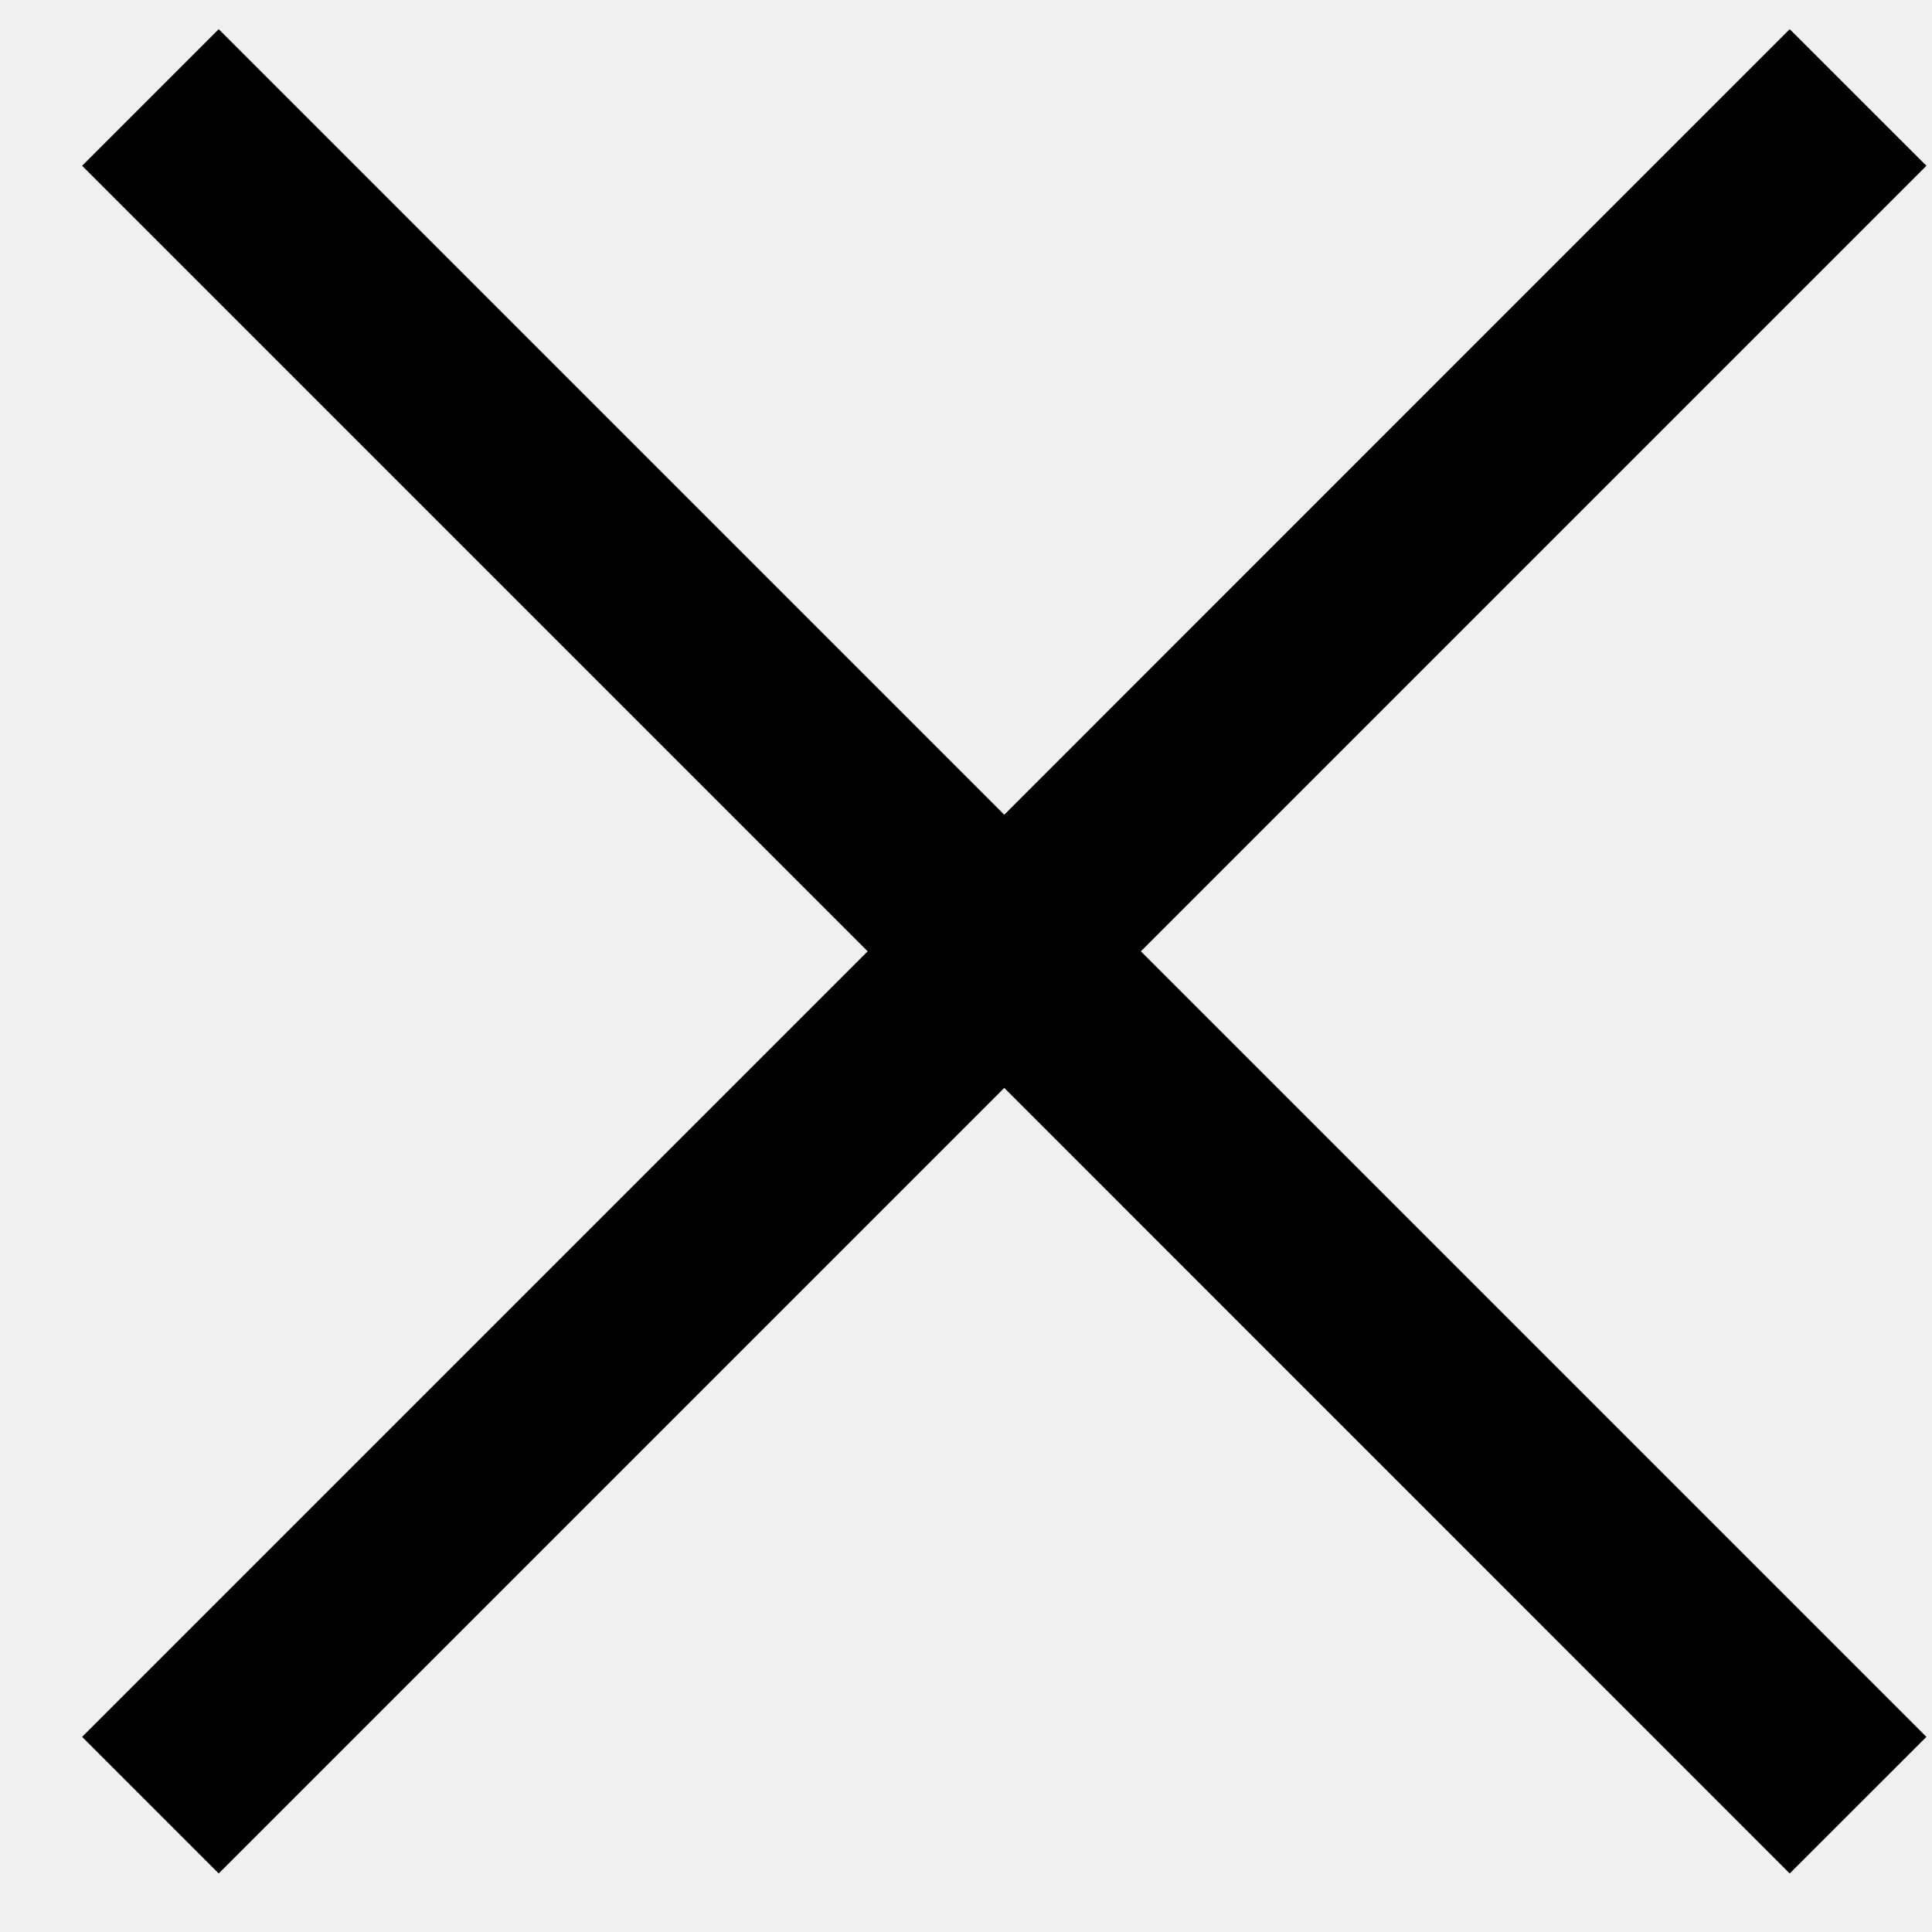
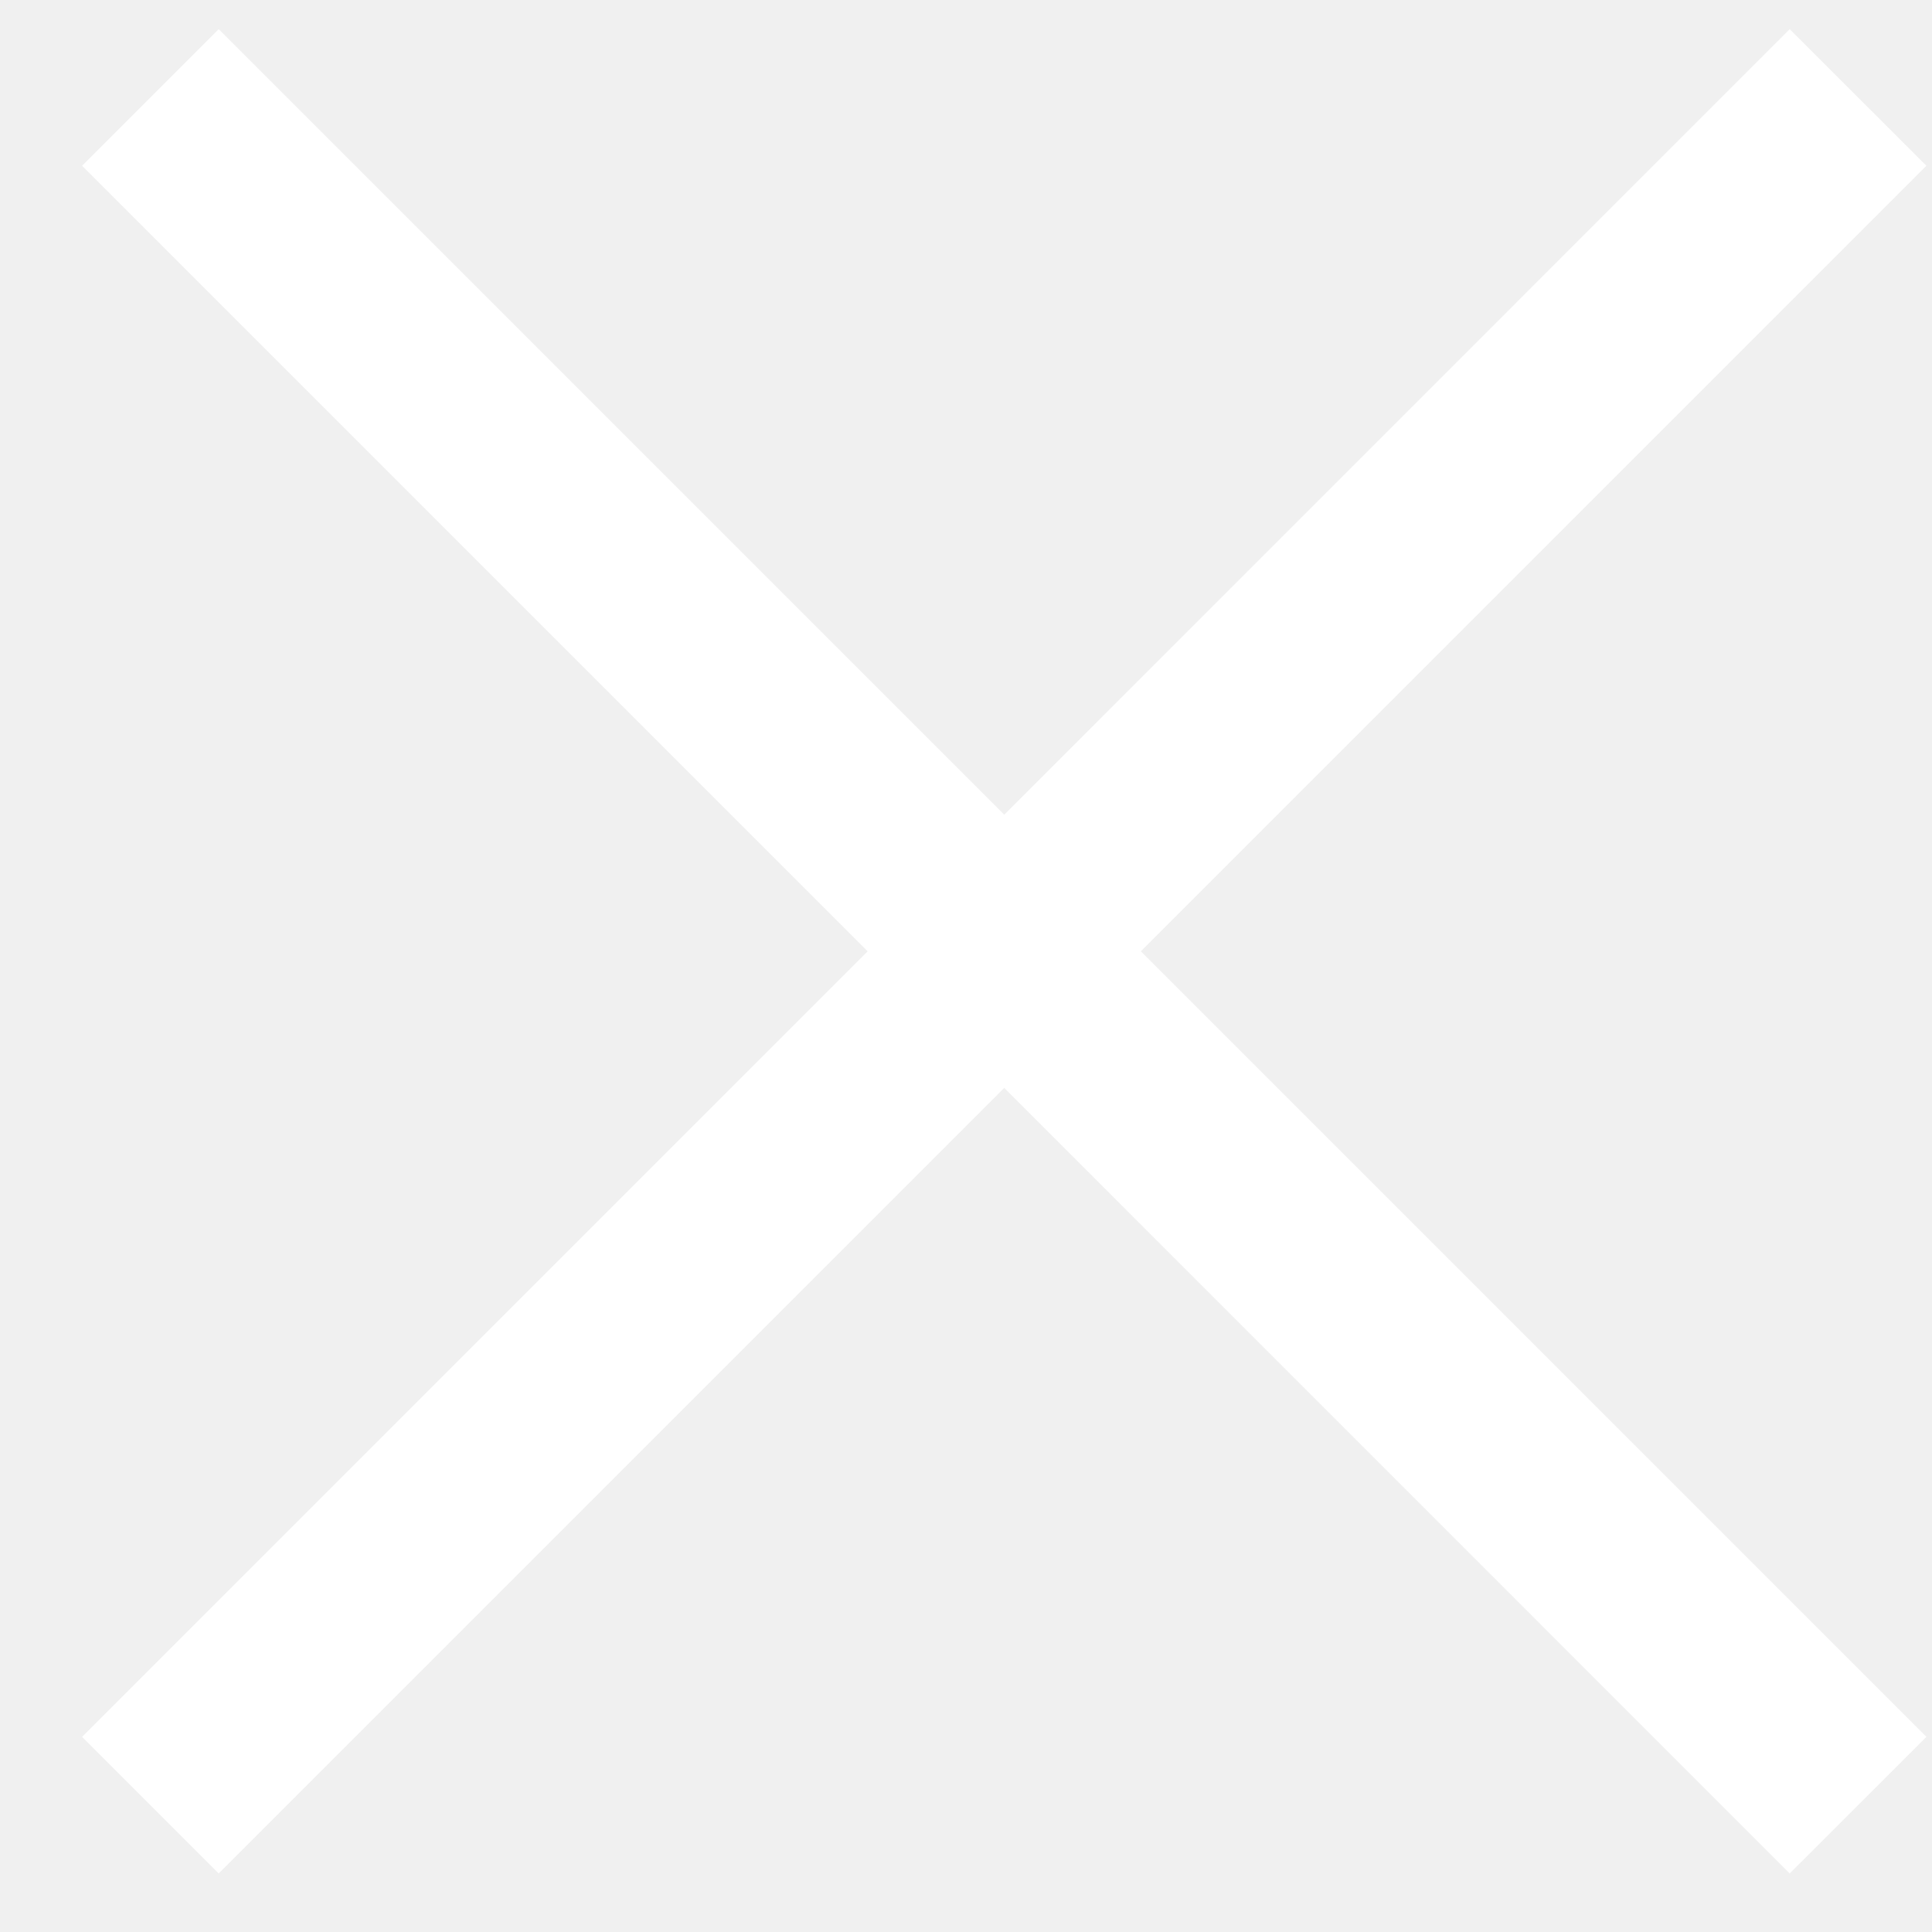
<svg xmlns="http://www.w3.org/2000/svg" width="20px" height="20px" viewBox="0 0 20 20" version="1.1">
  <defs />
-   <g id="Page-1" stroke="none" stroke-width="1" fill="none" fill-rule="evenodd">
-     <path d="M10.396,8.434 L2.264,0.302 L0.85,1.716 L8.982,9.848 L0.85,17.98 L2.264,19.394 L10.396,11.262 L18.527,19.394 L19.942,17.98 L11.81,9.848 L19.942,1.716 L18.527,0.302 L10.396,8.434 Z" id="Combined-Shape" fill="#000000" />
+   <g id="Page-1" stroke="none" stroke-width="1" fill="#ffffff" fill-rule="evenodd">
+     <path d="M10.396,8.434 L2.264,0.302 L0.85,1.716 L8.982,9.848 L0.85,17.98 L2.264,19.394 L10.396,11.262 L18.527,19.394 L19.942,17.98 L11.81,9.848 L19.942,1.716 L18.527,0.302 L10.396,8.434 Z" id="Combined-Shape" fill="#ffffff" />
  </g>
</svg>
